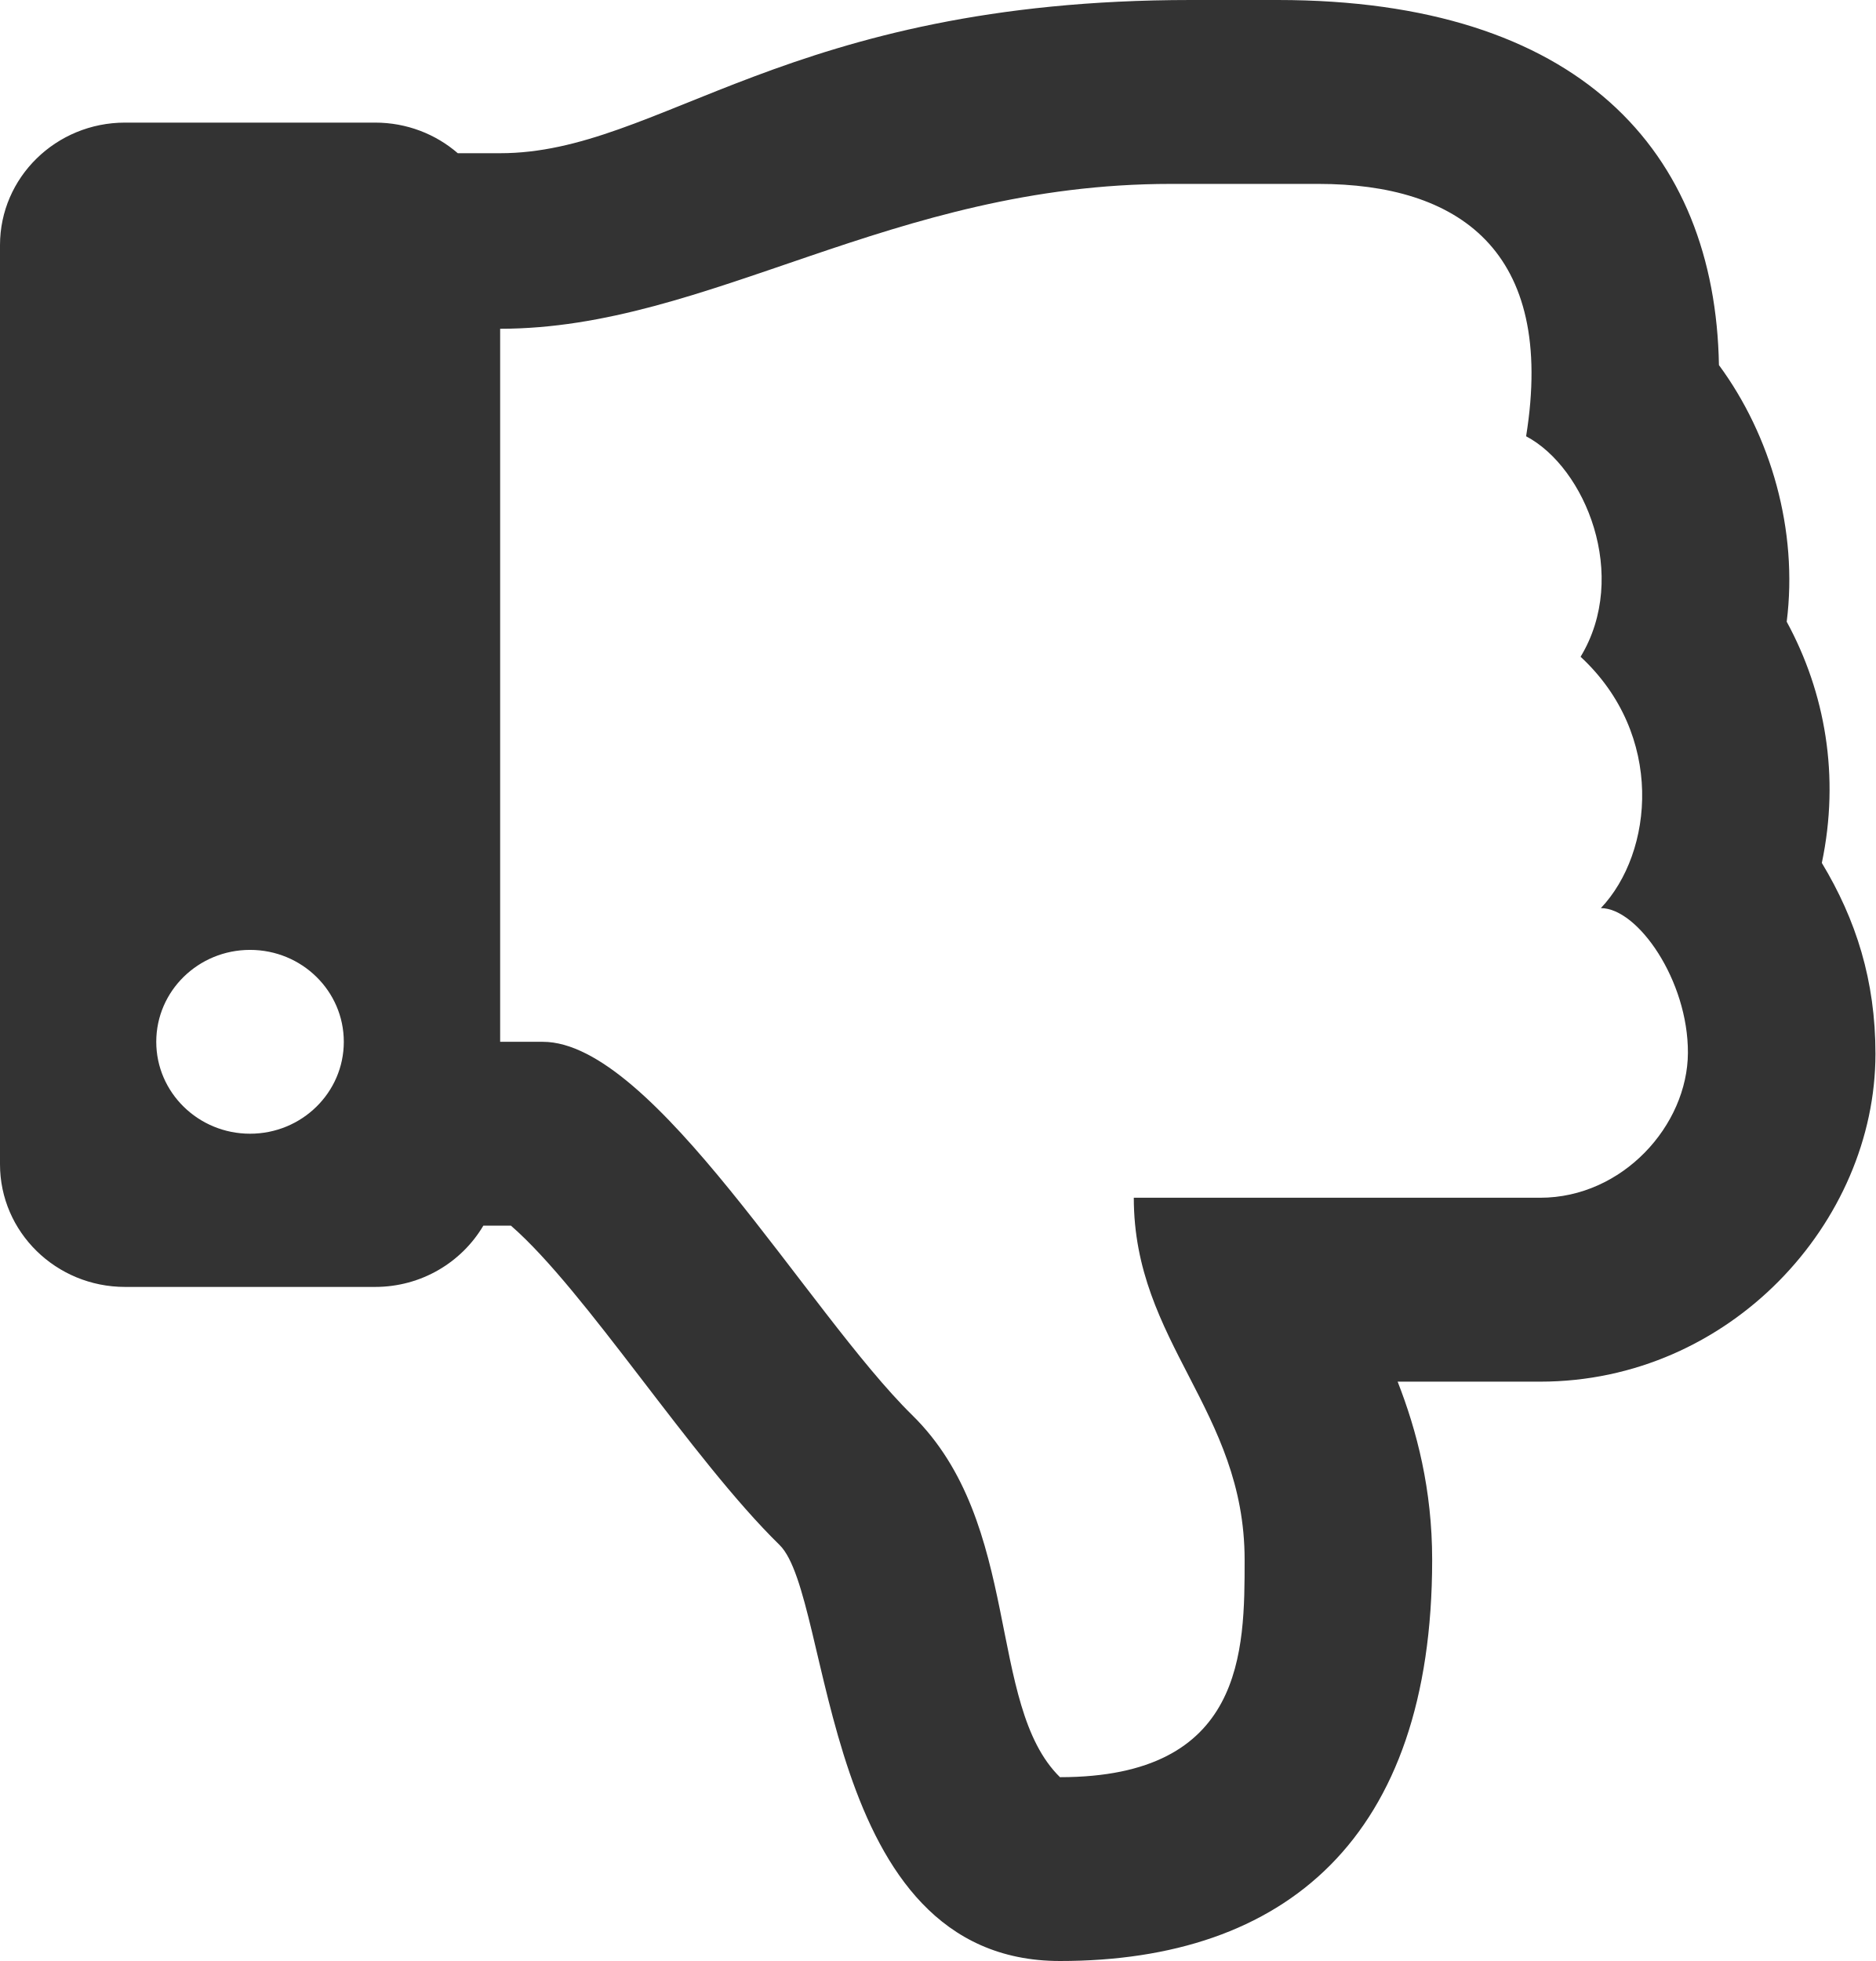
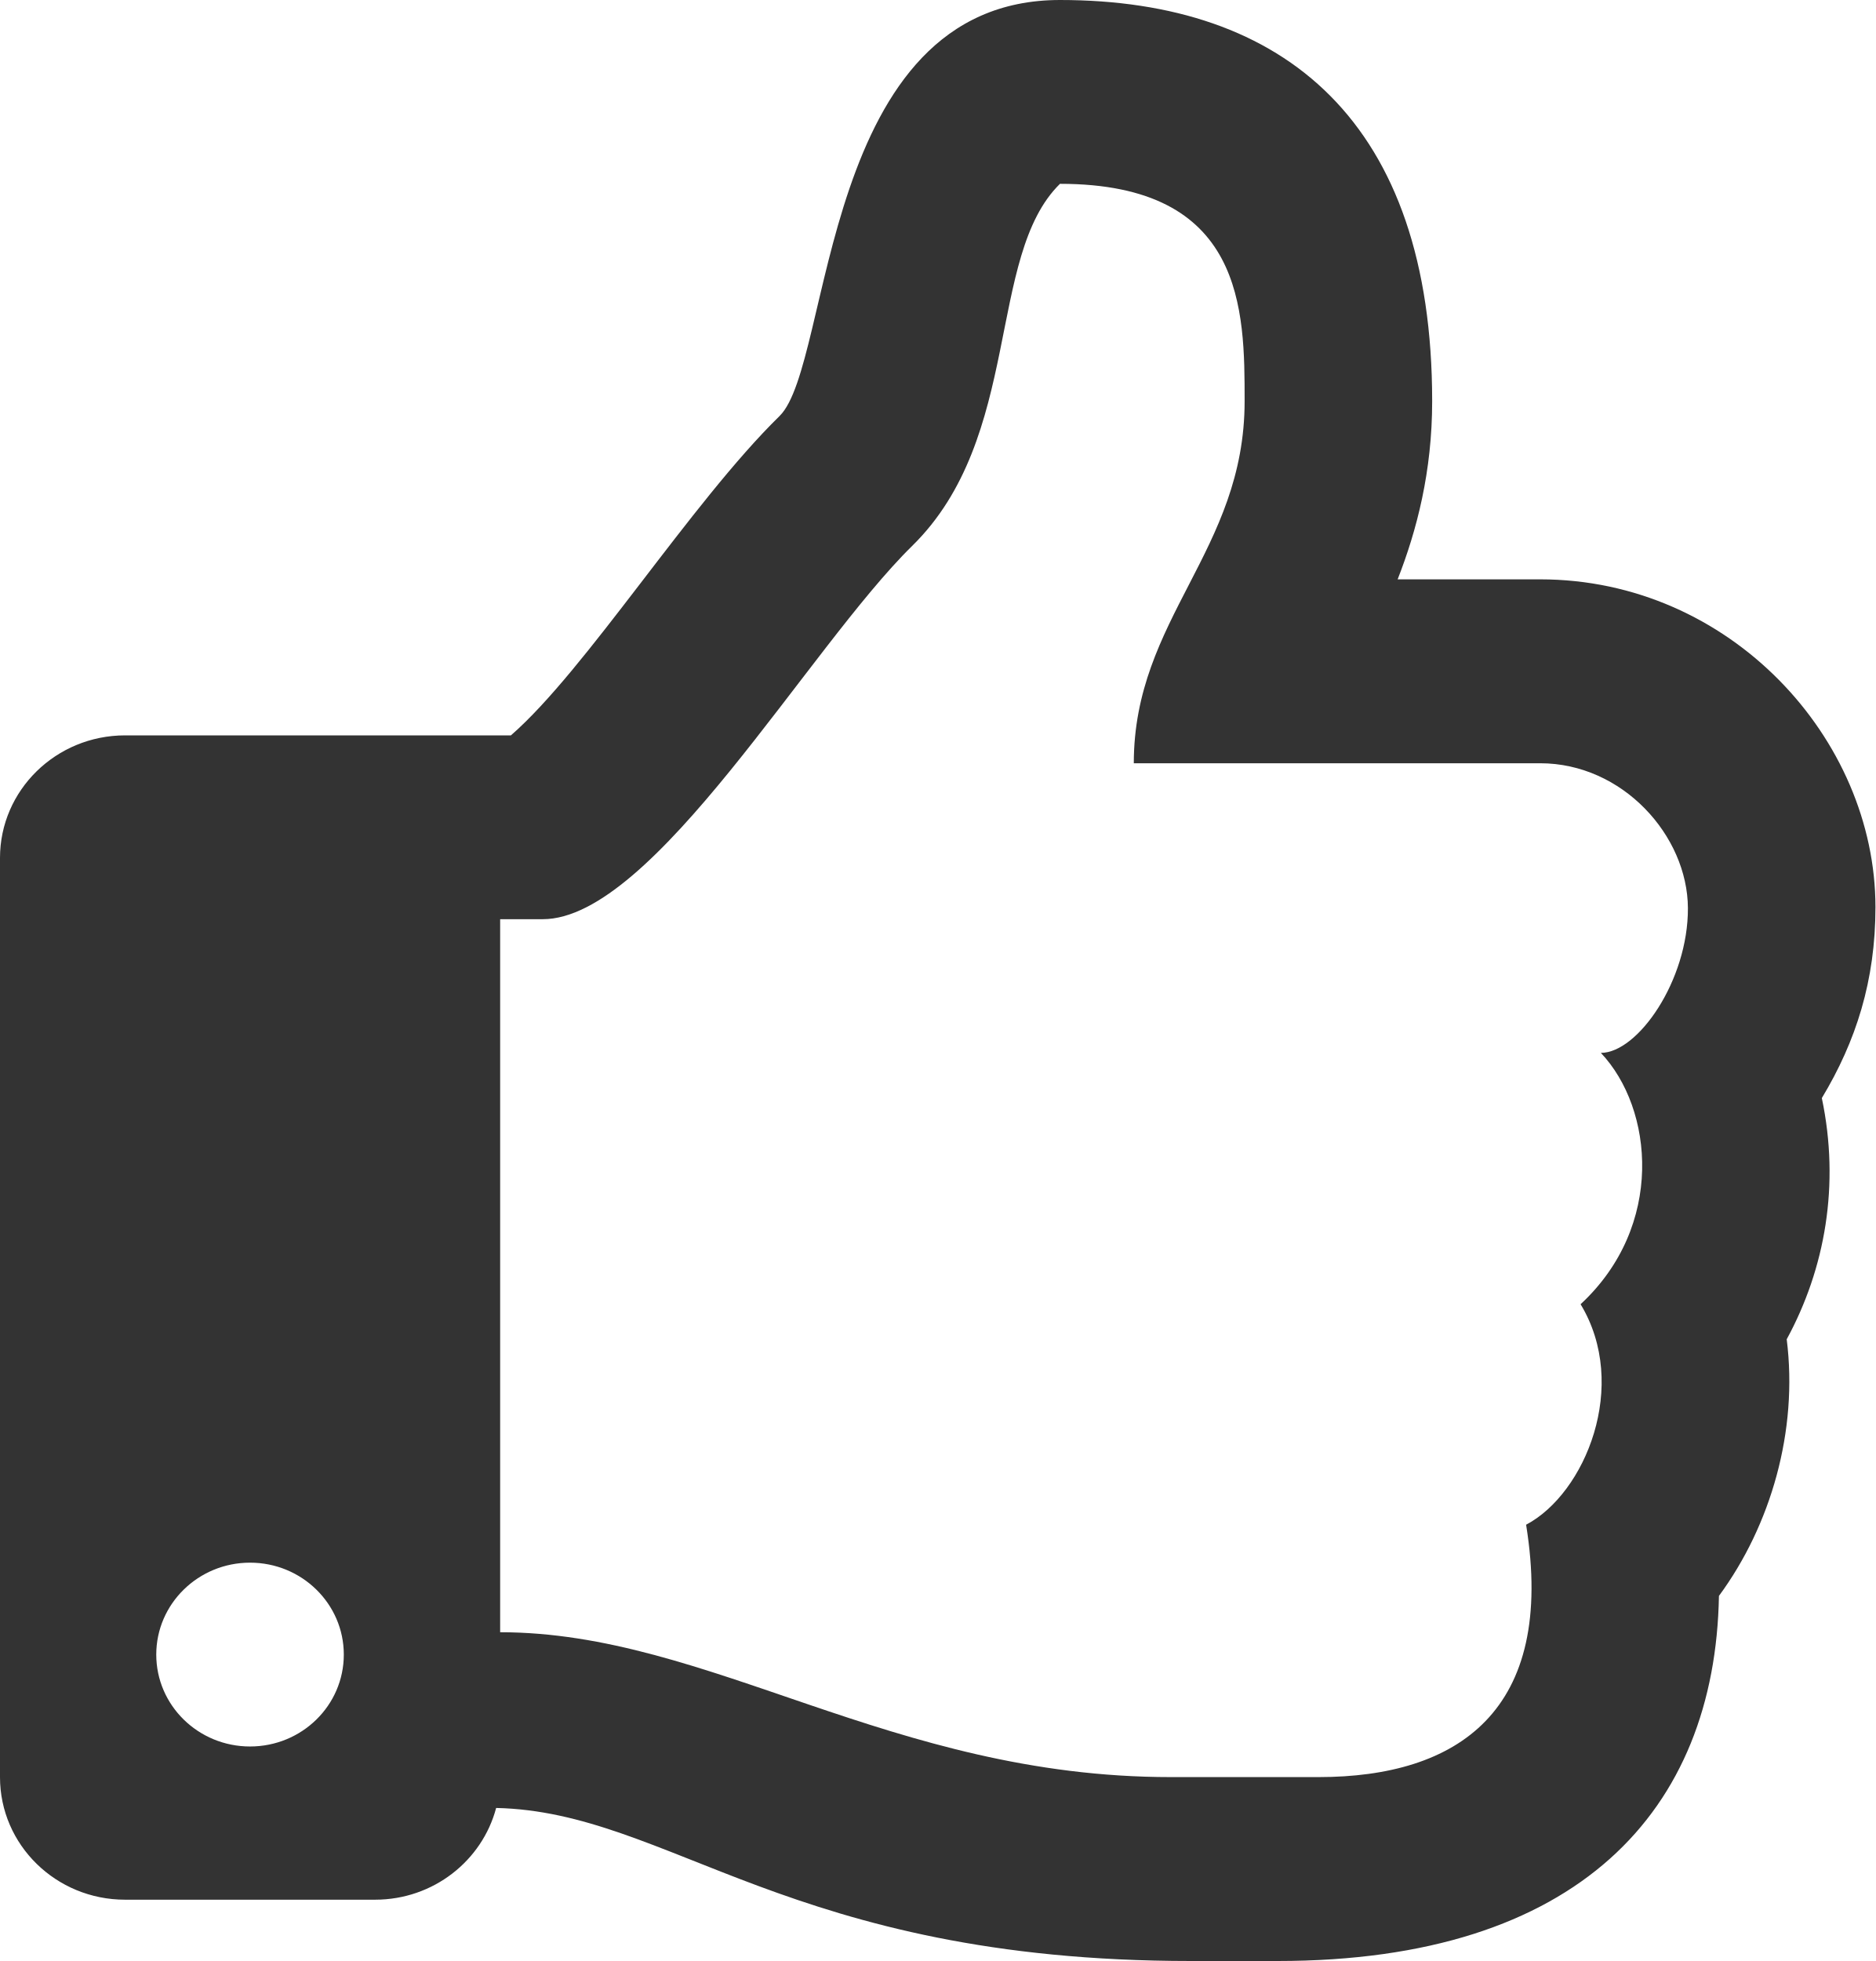
<svg xmlns="http://www.w3.org/2000/svg" version="1.1" width="22px" height="23px">
-   <g transform="matrix(1 0 0 1 -321 -450 )">
-     <path d="M 22 12.36  C 22 11.5  21.773 10.788  21.371 10.121  C 21.585 9.104  21.41 8.121  20.959 7.292  C 21.094 6.22  20.774 5.11  20.164 4.282  C 20.12 1.771  18.522 0  14.988 0  C 14.667 0  14.3 0  13.969 0  C 9.221 0  7.746 1.797  5.867 1.797  L 5.37 1.797  C 5.111 1.573  4.772 1.438  4.4 1.438  L 1.467 1.438  C 0.657 1.438  0 2.081  0 2.875  L 0 13.656  C 0 14.45  0.657 15.094  1.467 15.094  L 4.4 15.094  C 4.943 15.094  5.416 14.805  5.67 14.375  L 5.993 14.375  C 6.871 15.137  8.102 17.1  9.145 18.121  C 9.771 18.735  9.61 23  12.434 23  C 15.073 23  16.8 21.565  16.8 18.295  C 16.8 17.468  16.62 16.78  16.395 16.205  L 18.067 16.205  C 20.294 16.205  22 14.337  22 12.36  Z M 4.033 12.219  C 4.033 12.814  3.541 13.297  2.933 13.297  C 2.326 13.297  1.833 12.814  1.833 12.219  C 1.833 11.623  2.326 11.141  2.933 11.141  C 3.541 11.141  4.033 11.623  4.033 12.219  Z M 19.8 12.349  C 19.796 13.199  19.034 14.048  18.067 14.048  L 13.3 14.048  C 13.3 15.747  14.6 16.536  14.6 18.295  C 14.6 19.362  14.6 20.844  12.434 20.844  C 11.567 19.994  12 17.871  10.7 16.597  C 9.483 15.403  7.667 12.219  6.367 12.219  L 5.867 12.219  L 5.867 3.856  C 8.324 3.856  10.45 2.157  13.733 2.157  L 15.467 2.157  C 17.095 2.157  18.255 2.926  17.902 5.117  C 18.598 5.484  19.116 6.754  18.541 7.703  C 19.53 8.619  19.398 9.997  18.779 10.651  C 19.212 10.651  19.804 11.5  19.8 12.349  Z " fill-rule="nonzero" fill="#333333" stroke="none" transform="matrix(1 0 0 1 321 450 )" />
+   <g transform="matrix(1 0 0 1 -282 -450 )">
+     <path d="M 20.959 15.708  C 21.41 14.879  21.585 13.896  21.371 12.879  C 21.773 12.212  22 11.5  22 10.64  C 22 8.663  20.294 6.795  18.067 6.795  L 16.395 6.795  C 16.62 6.22  16.8 5.532  16.8 4.705  C 16.8 1.435  15.073 0  12.434 0  C 9.61 0  9.771 4.265  9.145 4.879  C 8.102 5.9  6.871 7.863  5.993 8.625  L 1.467 8.625  C 0.657 8.625  0 9.269  0 10.062  L 0 20.844  C 0 21.638  0.657 22.281  1.467 22.281  L 4.4 22.281  C 5.083 22.281  5.656 21.824  5.82 21.205  C 7.86 21.25  9.26 23  13.969 23  C 14.3 23  14.667 23  14.988 23  C 18.522 23  20.12 21.229  20.164 18.718  C 20.774 17.89  21.094 16.78  20.959 15.708  Z M 18.779 12.349  C 19.398 13.003  19.53 14.381  18.541 15.297  C 19.116 16.246  18.598 17.516  17.902 17.883  C 18.255 20.074  17.095 20.843  15.467 20.843  L 13.733 20.843  C 10.45 20.843  8.324 19.144  5.867 19.144  L 5.867 10.781  L 6.367 10.781  C 7.667 10.781  9.483 7.597  10.7 6.403  C 12 5.129  11.567 3.006  12.434 2.156  C 14.6 2.156  14.6 3.638  14.6 4.705  C 14.6 6.464  13.3 7.253  13.3 8.952  L 18.067 8.952  C 19.034 8.952  19.796 9.801  19.8 10.651  C 19.804 11.5  19.212 12.349  18.779 12.349  Z M 2.933 18.328  C 3.541 18.328  4.033 18.811  4.033 19.406  C 4.033 20.002  3.541 20.484  2.933 20.484  C 2.326 20.484  1.833 20.002  1.833 19.406  C 1.833 18.811  2.326 18.328  2.933 18.328  Z " fill-rule="nonzero" fill="#333333" stroke="none" transform="matrix(1 0 0 1 282 450 )" />
  </g>
</svg>
